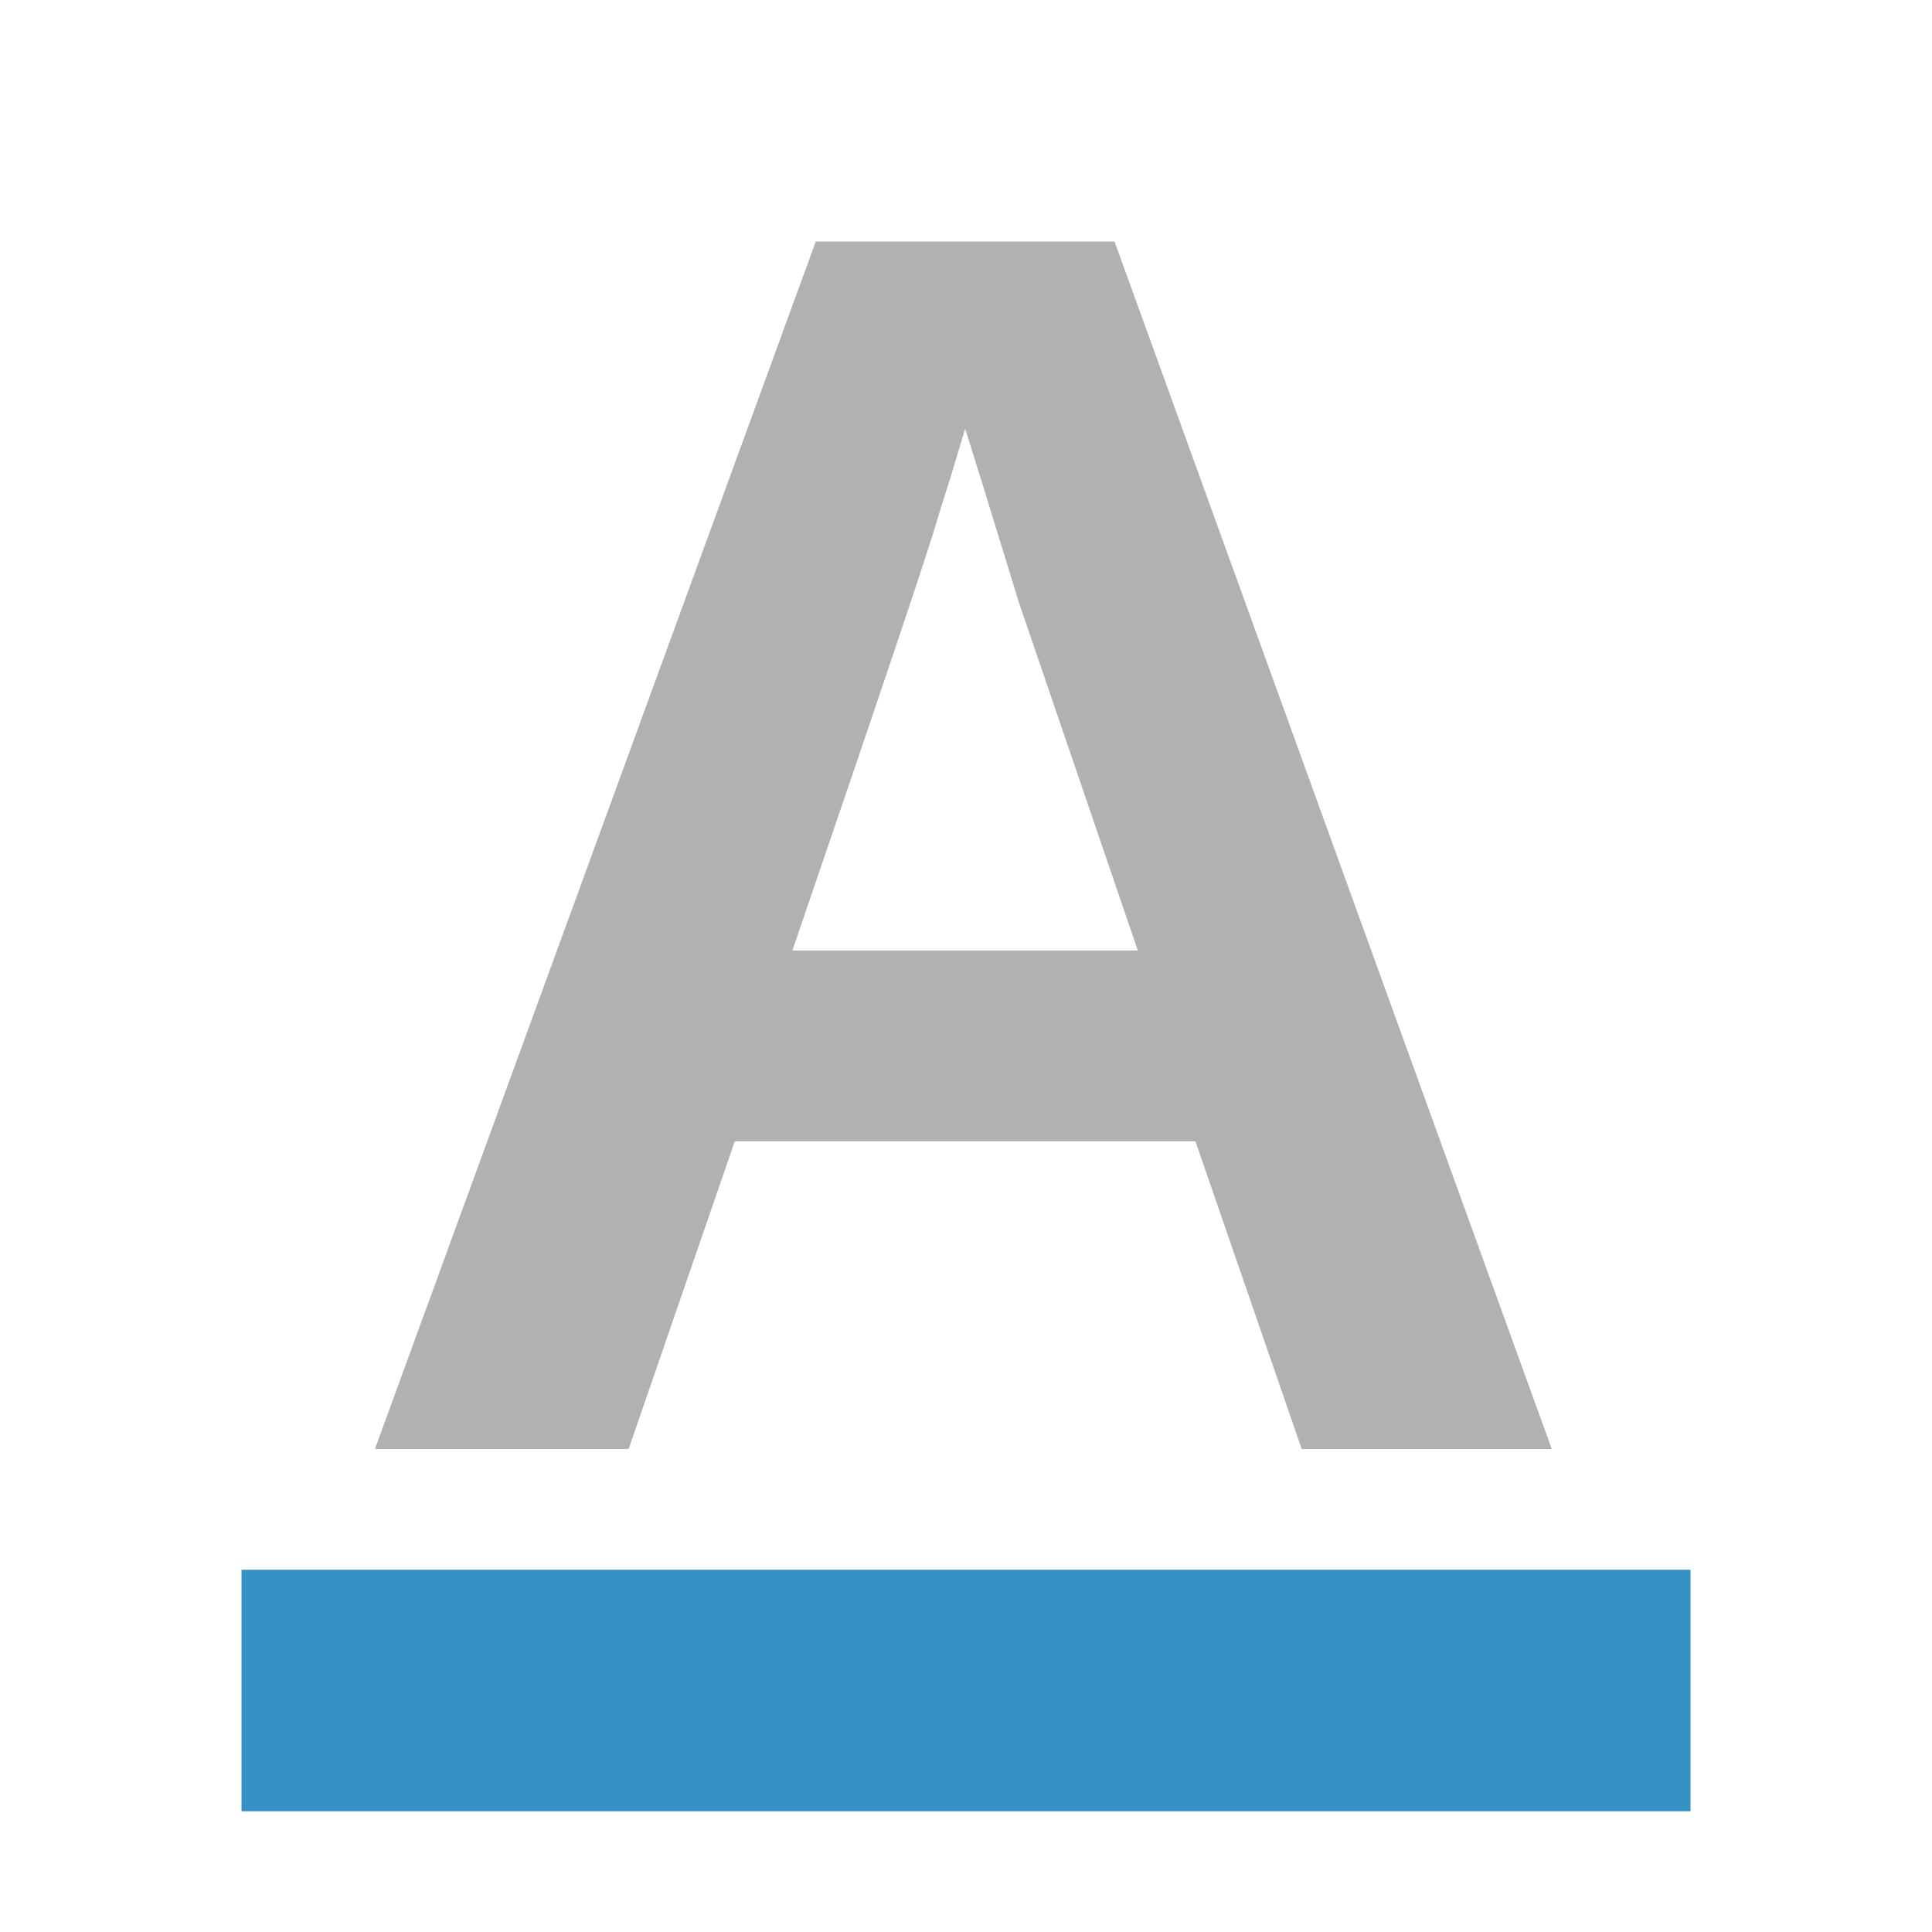
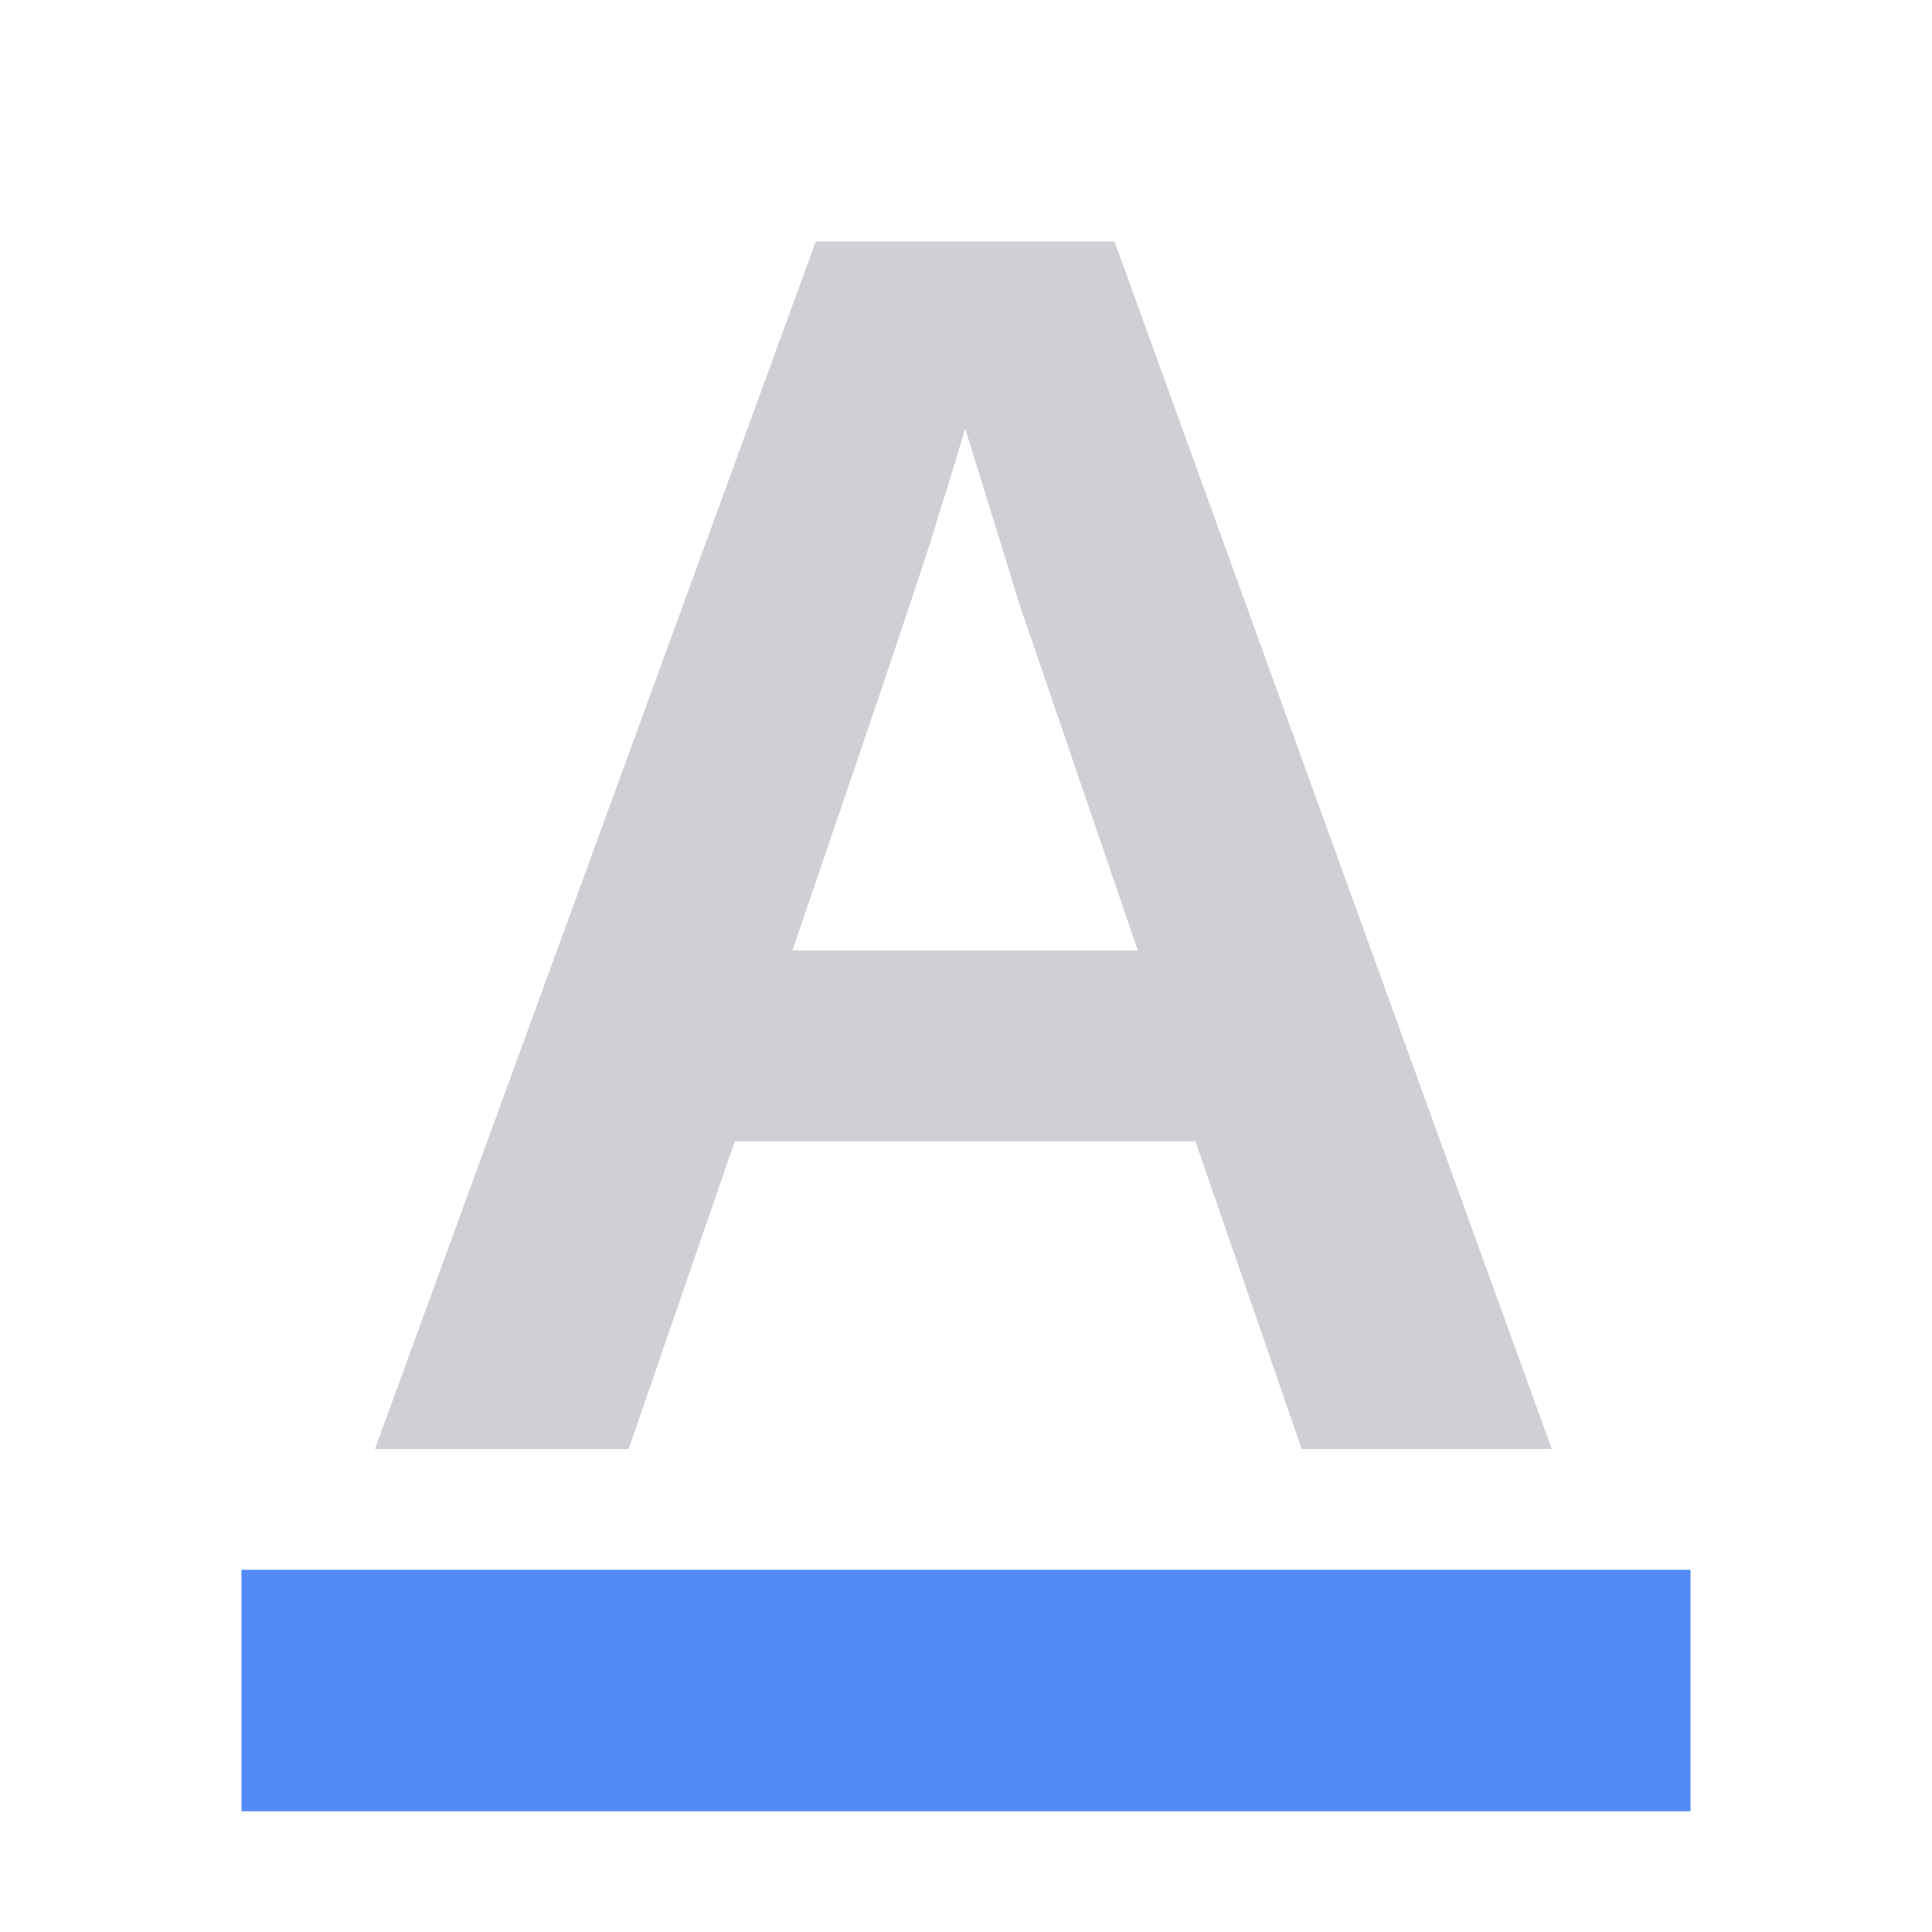
<svg xmlns="http://www.w3.org/2000/svg" width="16" height="16" viewBox="0 0 16 16">
-   <path fill="#AFB1B3" d="M 10.78,12 9.9,9.452 H 6.085 L 5.206,12 H 3.105 L 6.756,2 H 9.23 L 12.851,12 Z M 7.993,3.55 7.948,3.699 Q 7.874,3.952 7.769,4.28 7.68,4.608 6.562,7.872 H 9.423 L 8.44,4.995 8.142,4.027 Z" />
-   <rect fill="#3592C4" x="2" y="13" width="12" height="2" />
+   <path fill="#CED0D6" d="M 10.78,12 9.9,9.452 H 6.085 L 5.206,12 H 3.105 L 6.756,2 H 9.23 L 12.851,12 Z M 7.993,3.55 7.948,3.699 Q 7.874,3.952 7.769,4.28 7.68,4.608 6.562,7.872 H 9.423 L 8.44,4.995 8.142,4.027 Z" />
+   <rect fill="#548AF7" x="2" y="13" width="12" height="2" />
</svg>
